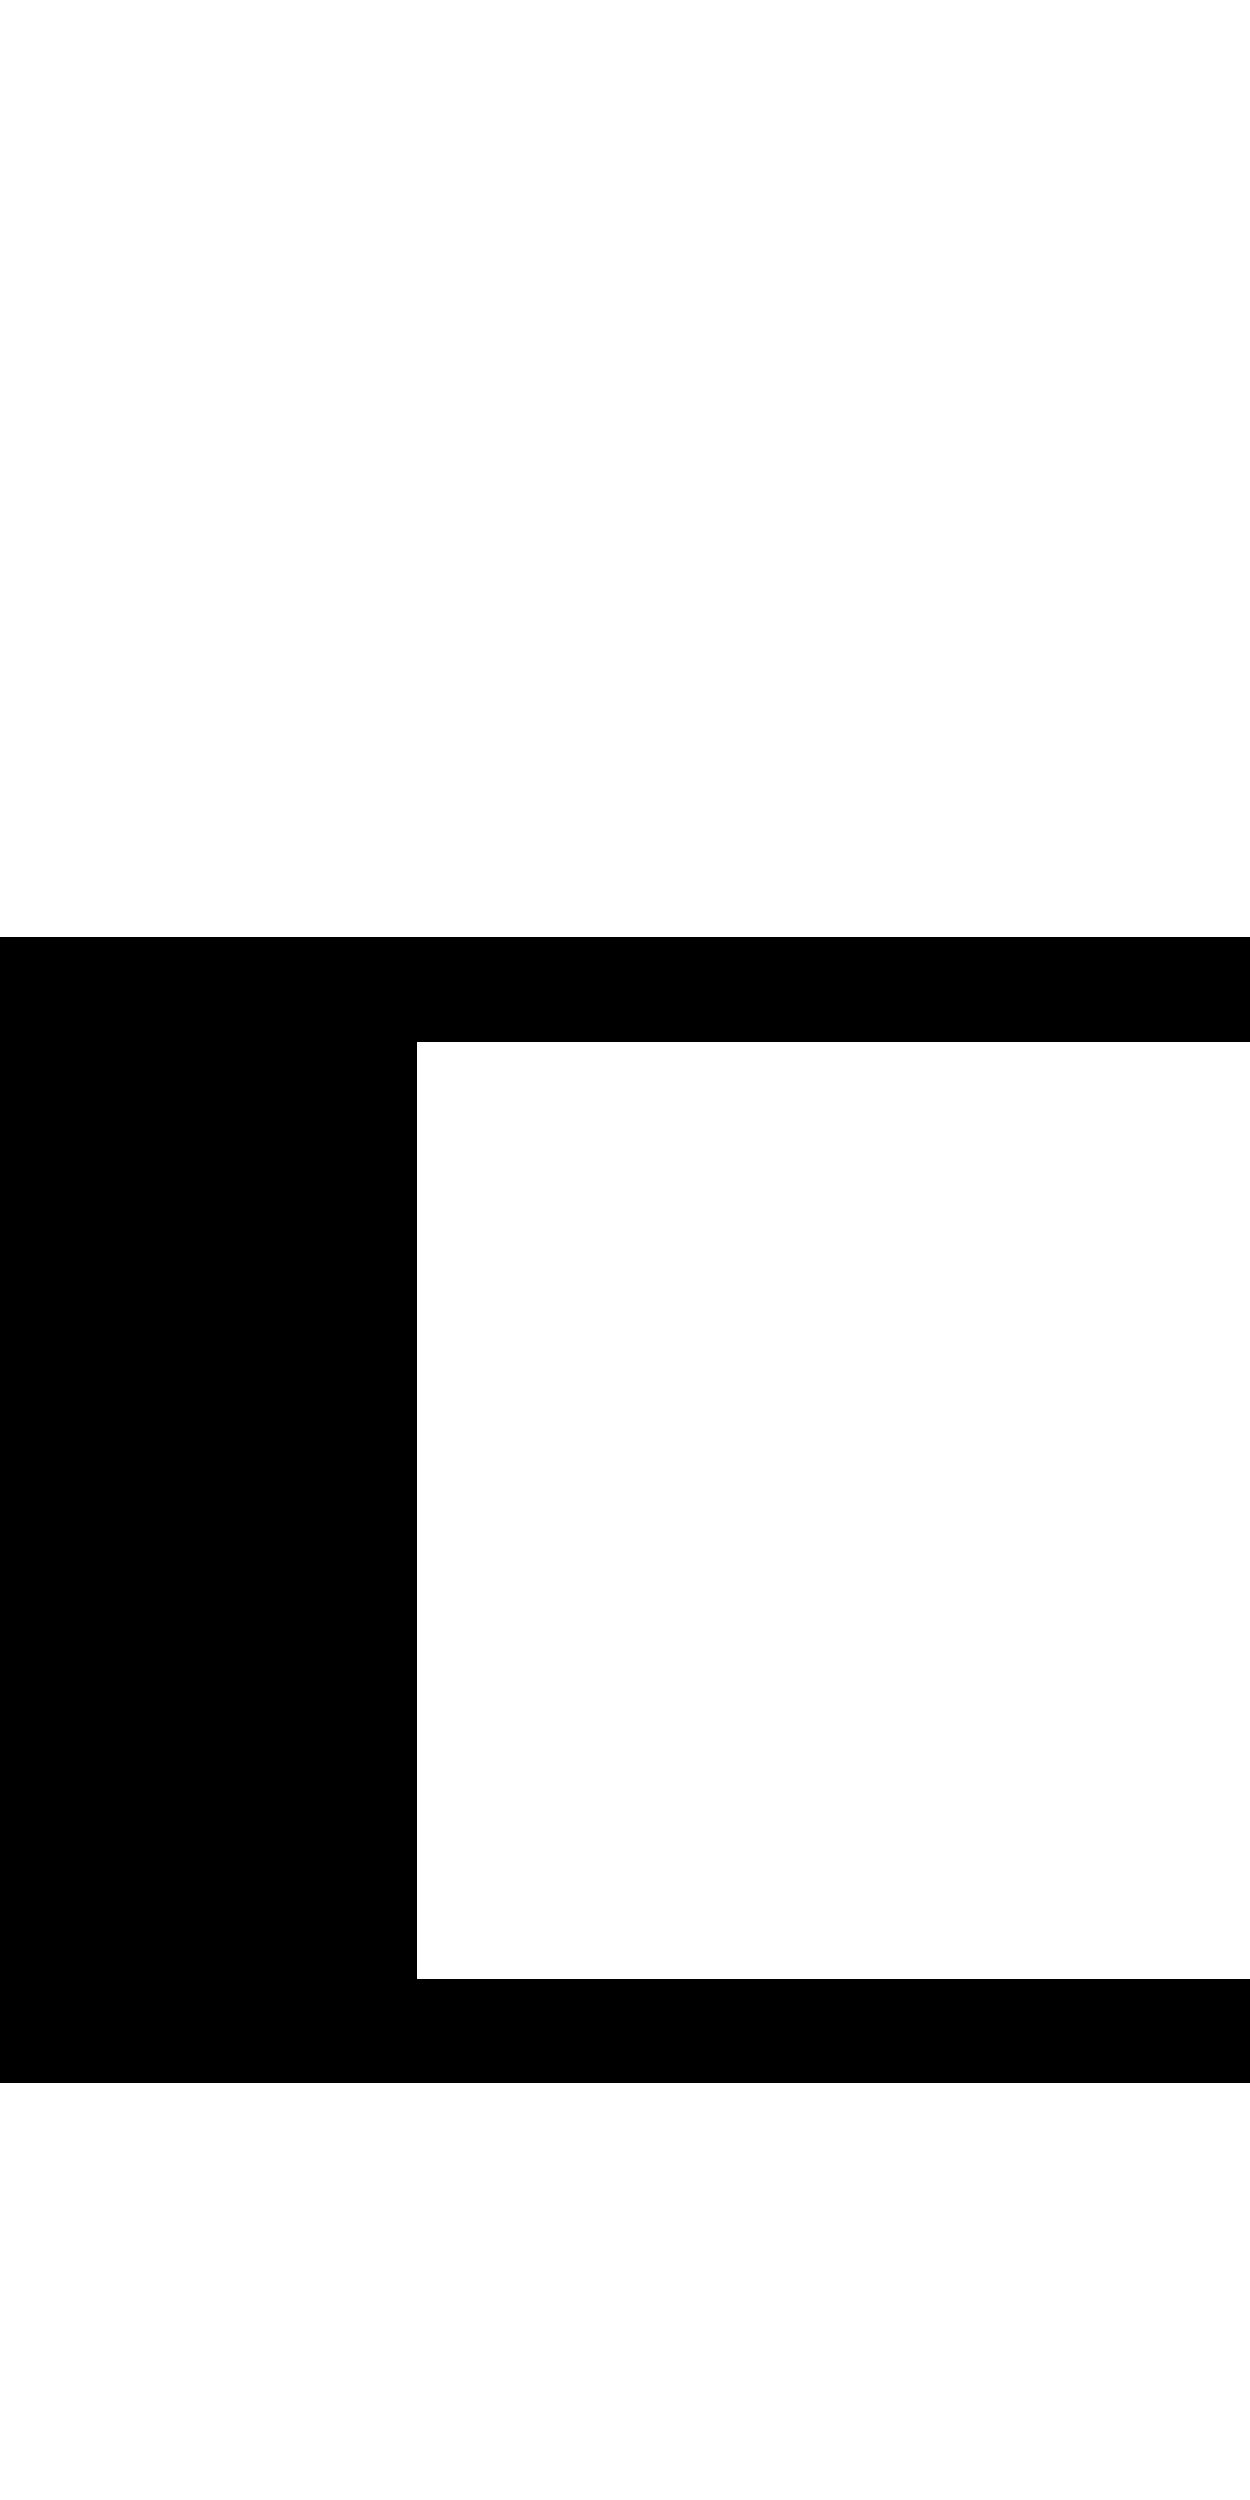
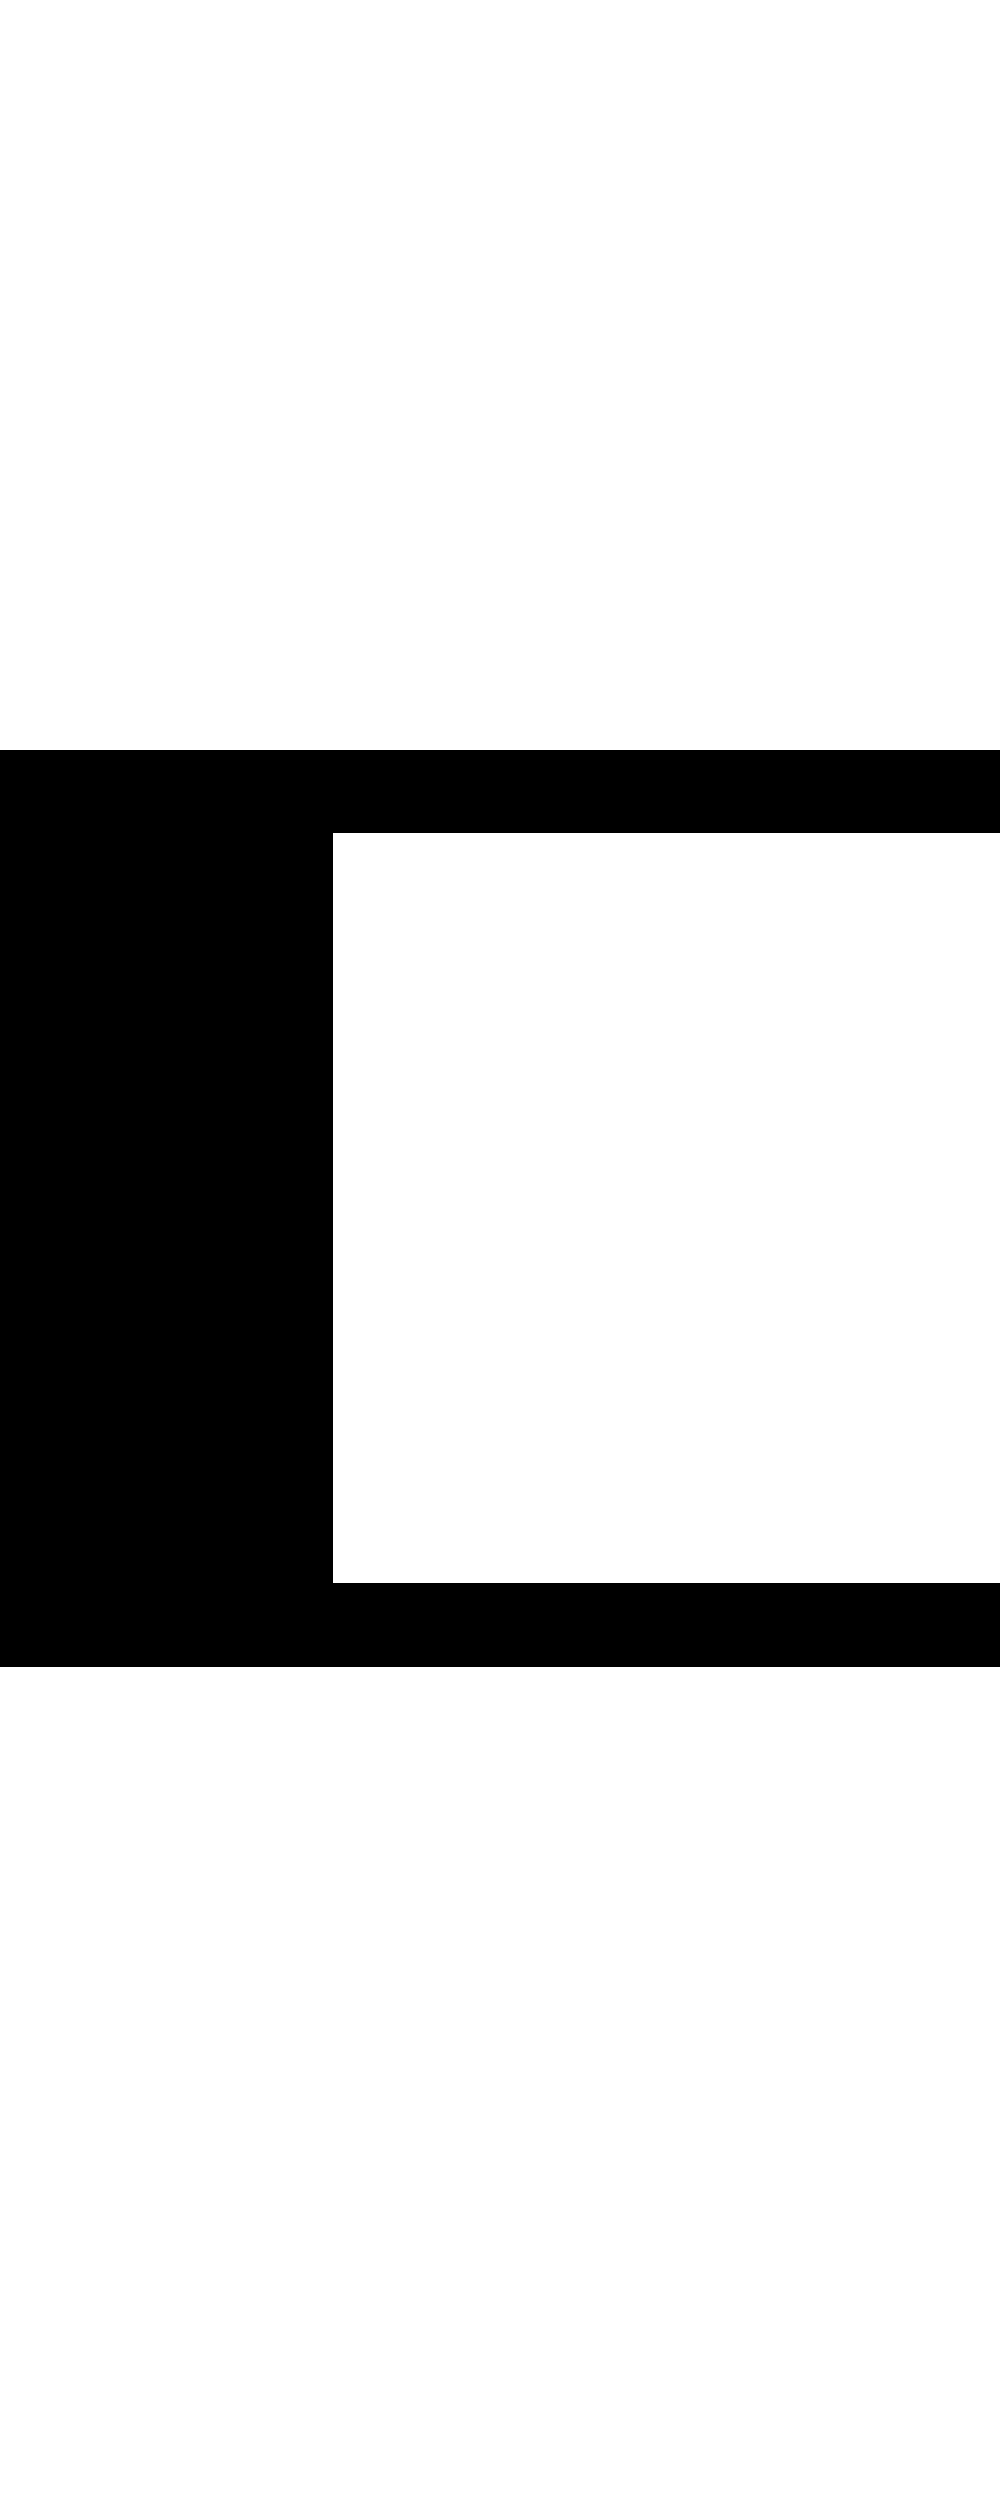
- <svg xmlns="http://www.w3.org/2000/svg" viewBox="0 0 12 24" shape-rendering="crispEdges">
+ <svg xmlns="http://www.w3.org/2000/svg" viewBox="0 0 12 30" shape-rendering="crispEdges">
  <g>
    <polygon class="c" points="0,9 12,9 12,10 0,10" />
    <polygon class="c" points="0,10 4,10 4,19 0,19" />
    <polygon class="c" points="0,19 12,19 12,20 0,20" />
  </g>
</svg>
